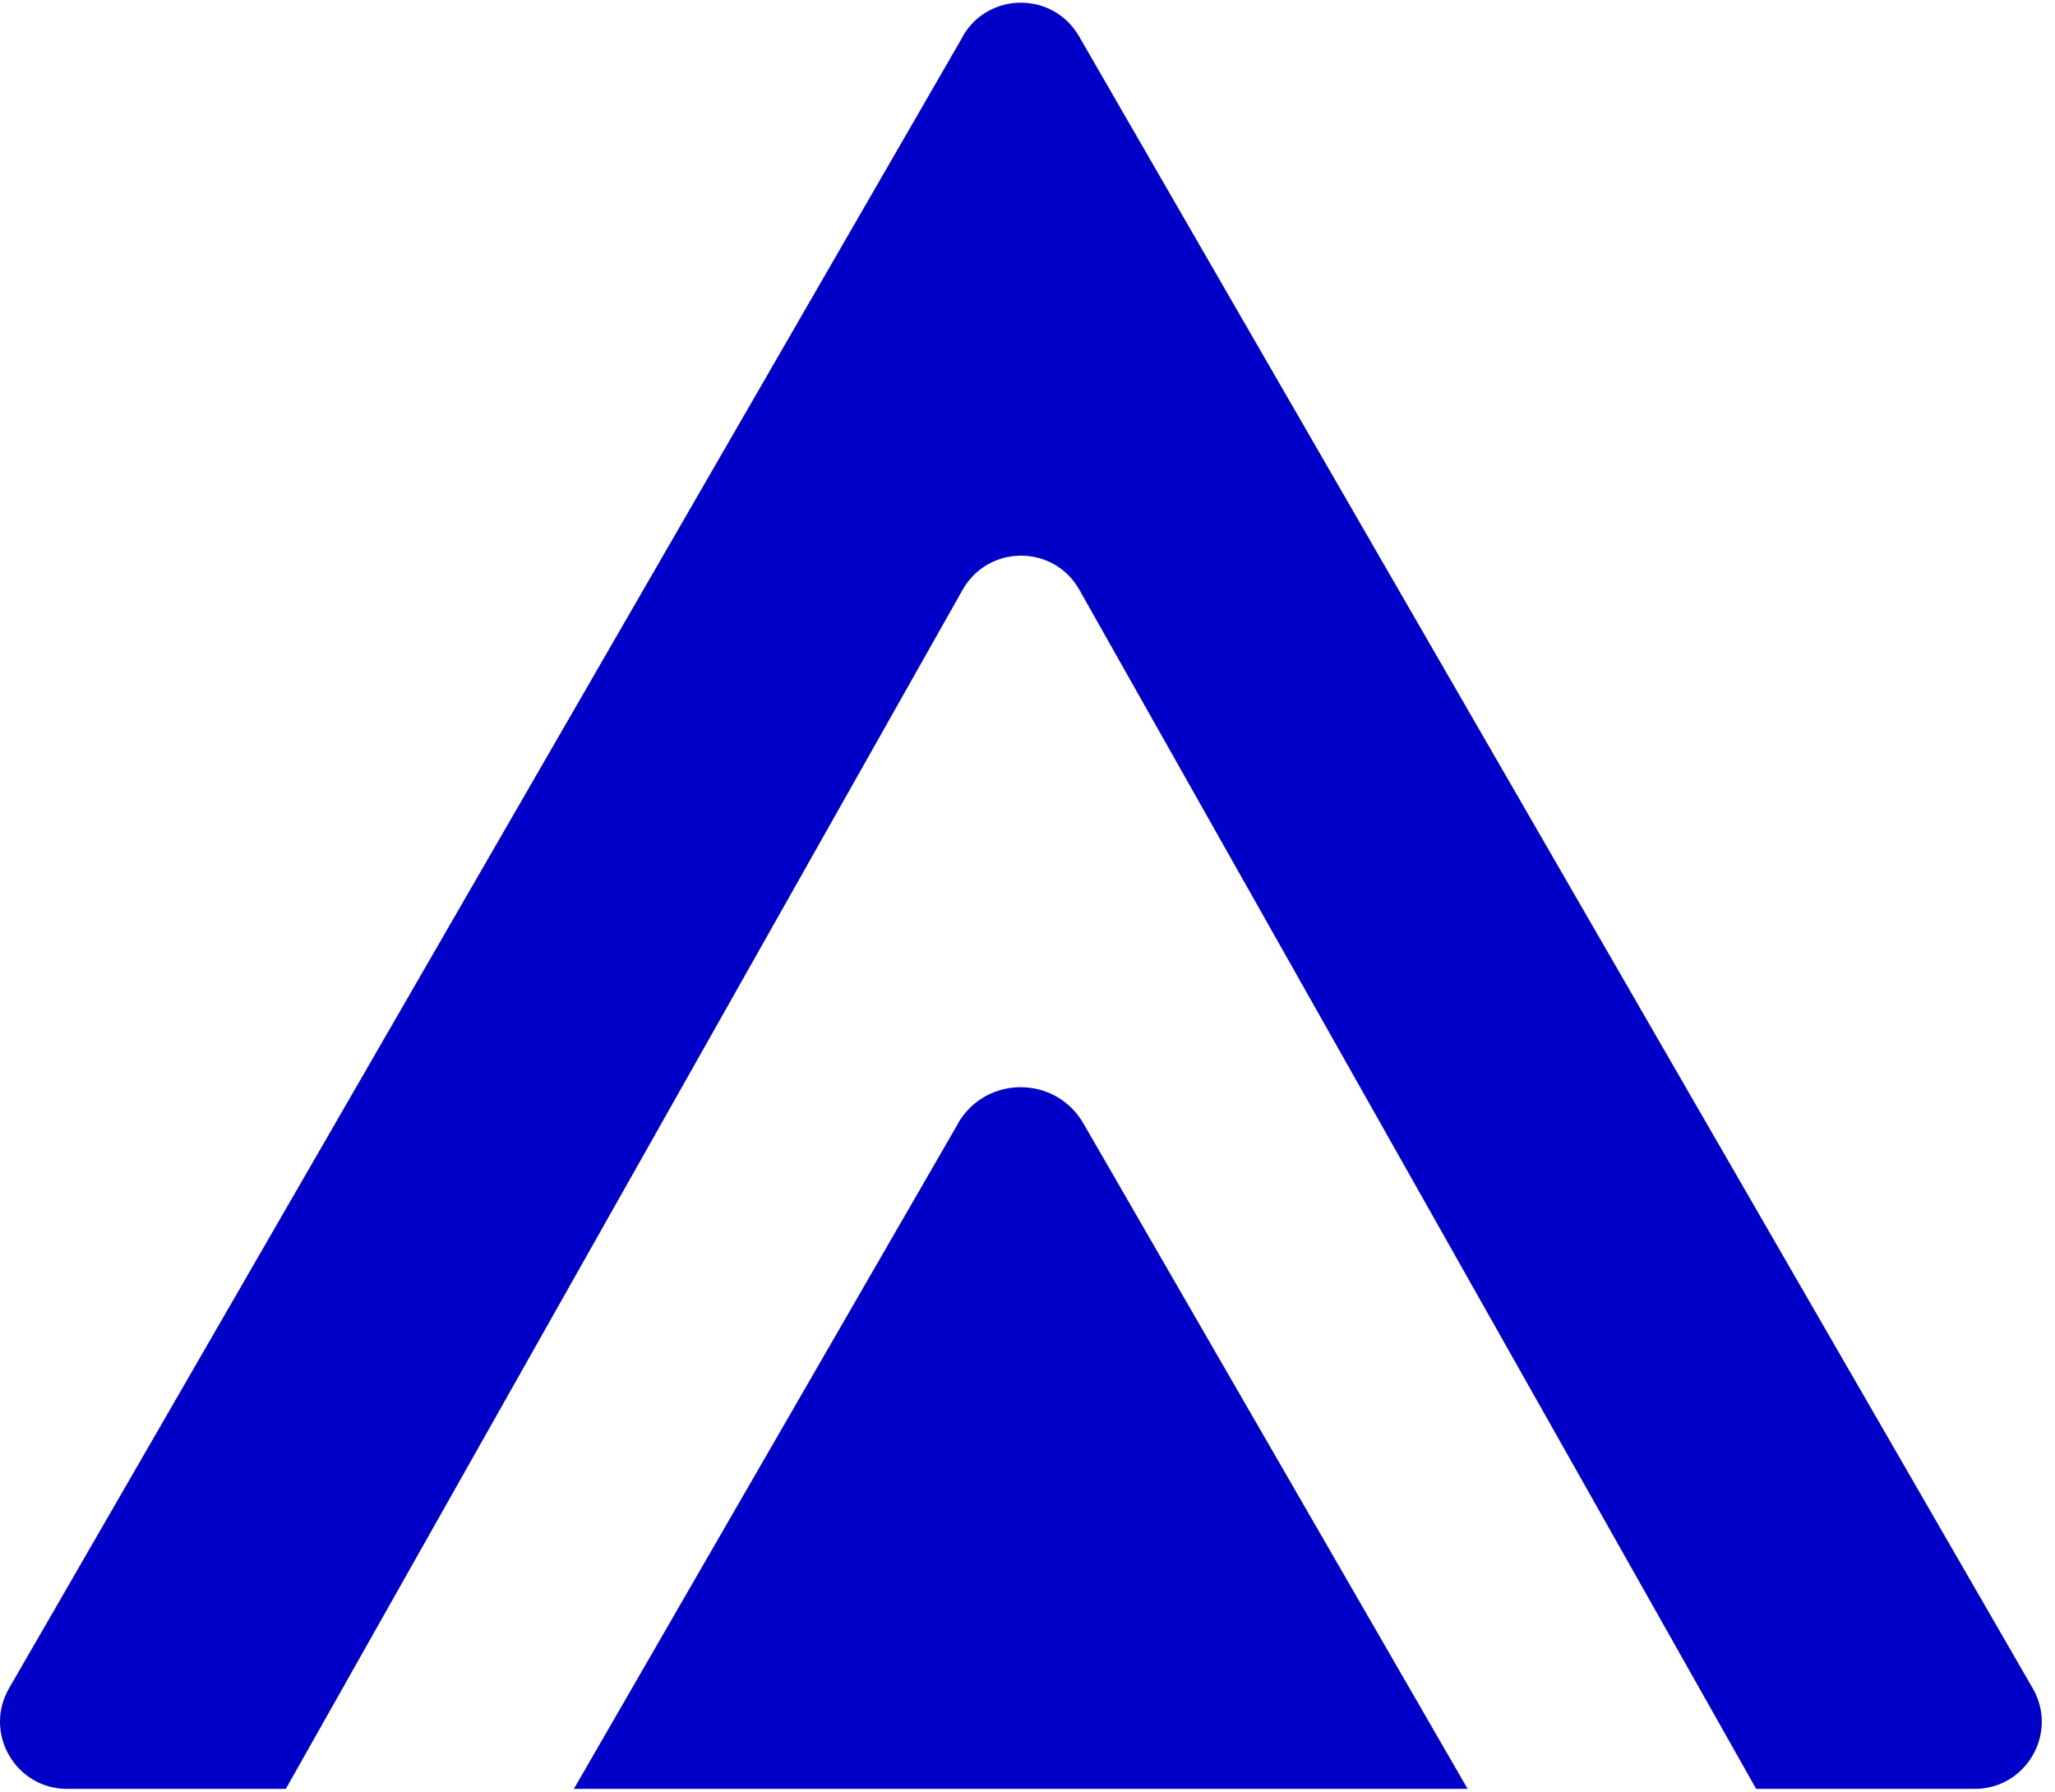
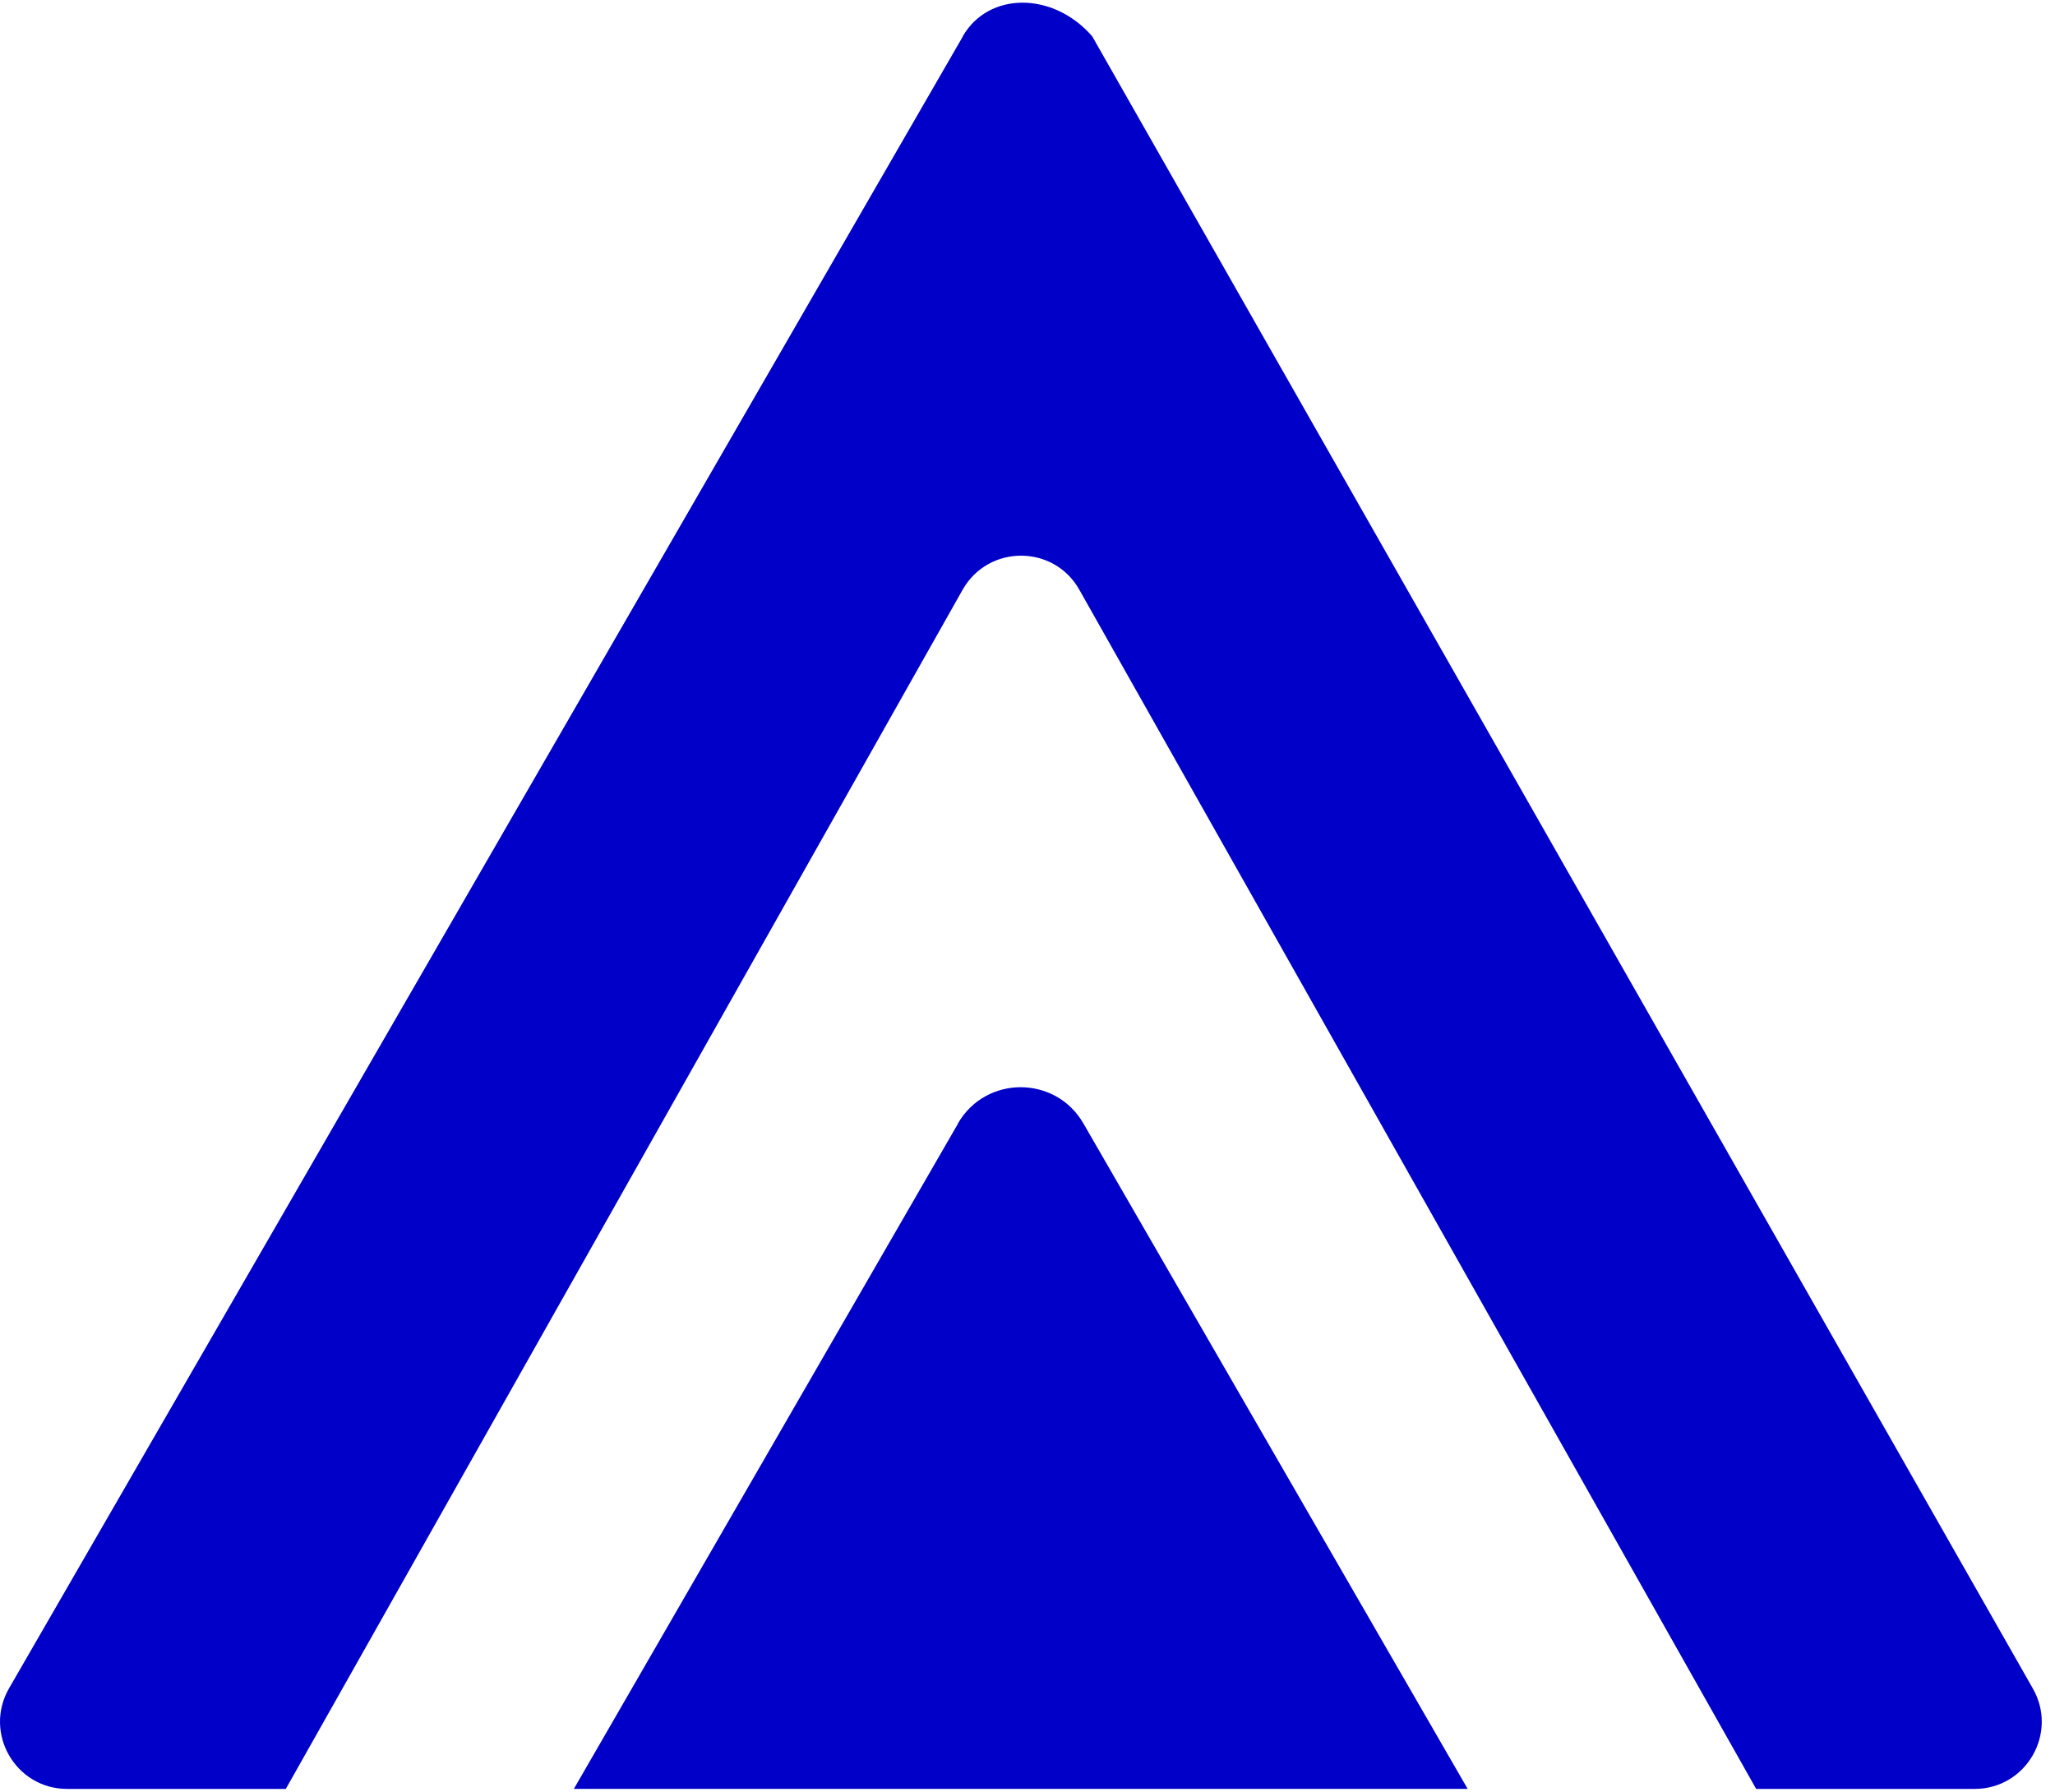
- <svg xmlns="http://www.w3.org/2000/svg" width="39" height="34" viewBox="0 0 39 34" fill="none">
-   <path d="M18.275 0.689L0.173 32.038C-0.318 32.888 0.295 33.949 1.275 33.949H5.424L18.268 11.194C18.756 10.329 20 10.329 20.485 11.194L33.329 33.949H37.474C38.454 33.949 39.068 32.888 38.576 32.038L20.478 0.689C19.986 -0.162 18.763 -0.162 18.271 0.689H18.275Z" fill="#0000C9" />
-   <path d="M18.182 21.322L10.891 33.949H27.853L20.562 21.322C20.033 20.403 18.708 20.403 18.179 21.322H18.182Z" fill="#0000C9" />
+ <svg xmlns="http://www.w3.org/2000/svg" width="156" height="136" viewBox="0 0 156 136" fill="none">
+   <path d="M73.098 2.756L0.693 128.15C-1.273 131.554 1.181 135.798 5.099 135.798H21.696L73.071 44.775C75.024 41.318 80 41.318 81.939 44.775L133.314 135.798H149.897C153.816 135.798 156.27 131.554 154.304 128.15L82.912 2.756C79.946 -0.648 75.051 -0.648 73.085 2.756H73.098Z" fill="#0000C9" />
+   <path d="M72.729 85.287L43.563 135.795H111.413L82.247 85.287C80.132 81.613 74.83 81.613 72.715 85.287H72.729Z" fill="#0000C9" />
</svg>
